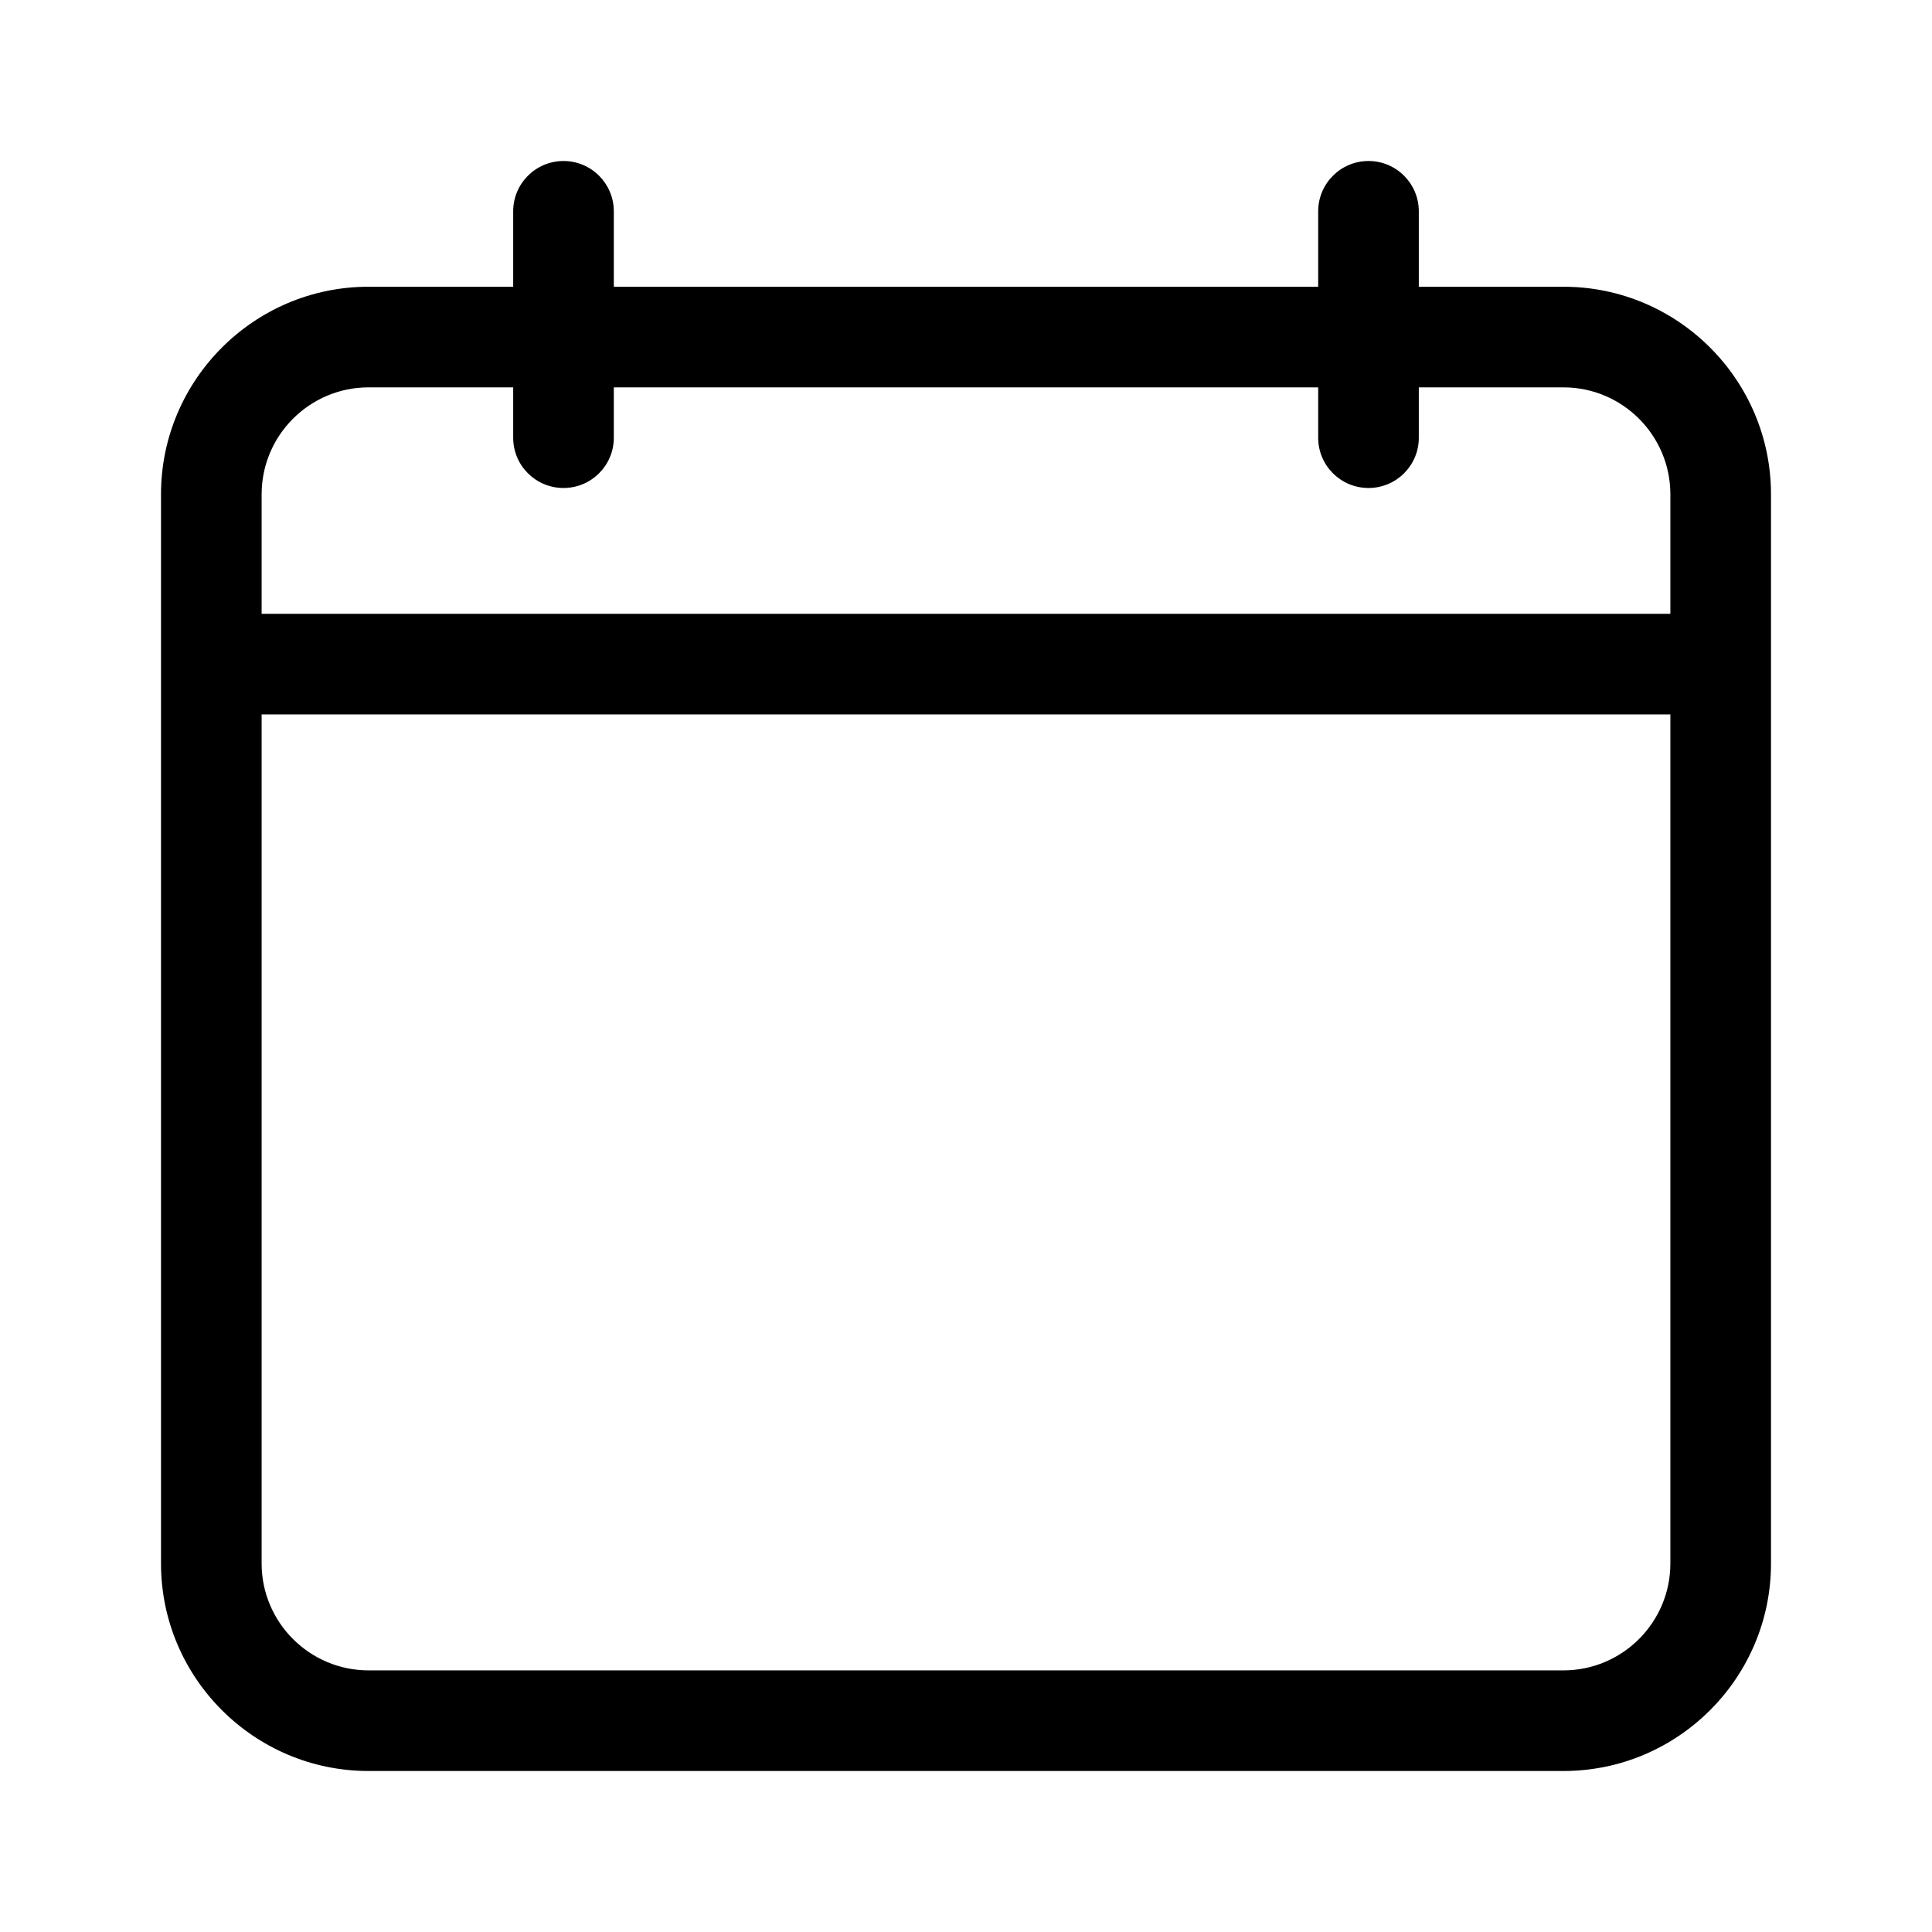
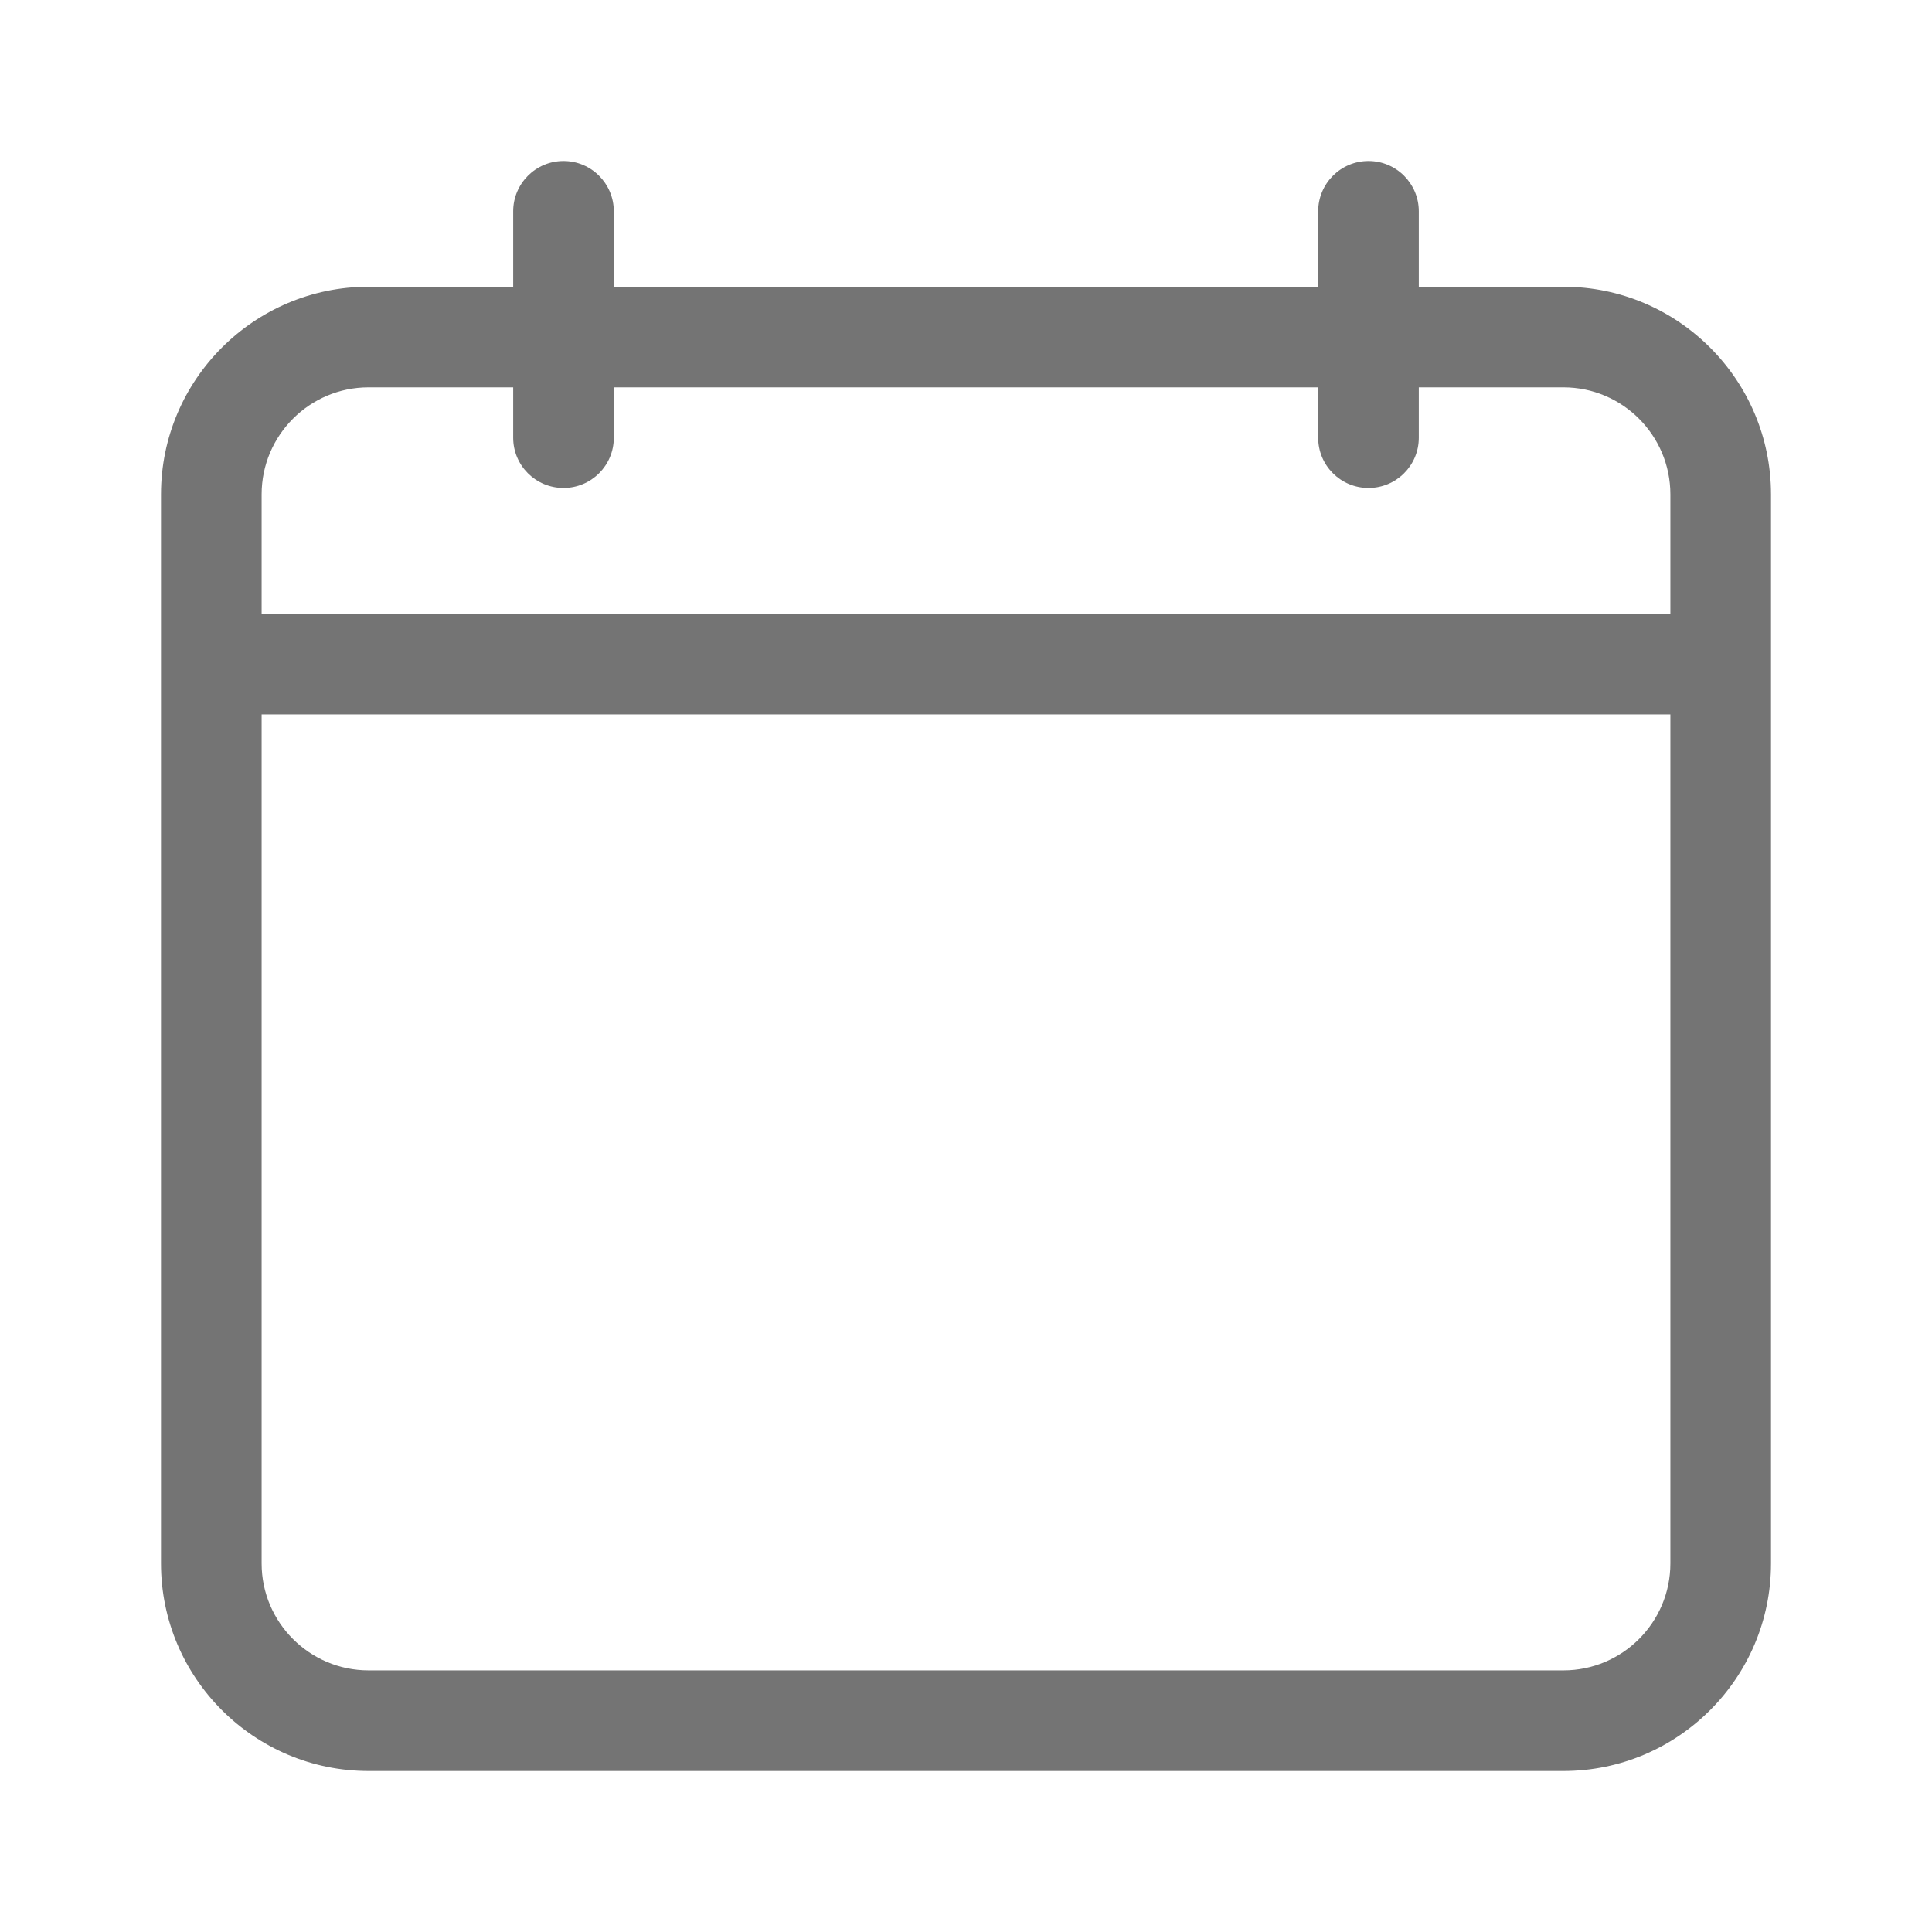
<svg xmlns="http://www.w3.org/2000/svg" width="24" height="24" viewBox="0 0 24 24" fill="none">
-   <path d="M19.422 3.562H17.625V2.625C17.625 2.28 17.345 2 17 2C16.655 2 16.375 2.28 16.375 2.625V3.562H7.625V2.625C7.625 2.28 7.345 2 7 2C6.655 2 6.375 2.28 6.375 2.625V3.562H4.578C3.157 3.562 2 4.719 2 6.141V19.422C2 20.843 3.157 22 4.578 22H19.422C20.843 22 22 20.843 22 19.422V6.141C22 4.719 20.843 3.562 19.422 3.562ZM4.578 4.812H6.375V5.438C6.375 5.783 6.655 6.062 7 6.062C7.345 6.062 7.625 5.783 7.625 5.438V4.812H16.375V5.438C16.375 5.783 16.655 6.062 17 6.062C17.345 6.062 17.625 5.783 17.625 5.438V4.812H19.422C20.154 4.812 20.75 5.408 20.75 6.141V7.625H3.25V6.141C3.25 5.408 3.846 4.812 4.578 4.812ZM19.422 20.75H4.578C3.846 20.75 3.25 20.154 3.25 19.422V8.875H20.75V19.422C20.75 20.154 20.154 20.75 19.422 20.75Z" fill="black" />
+   <path d="M19.422 3.562H17.625V2.625C17.625 2.28 17.345 2 17 2C16.655 2 16.375 2.28 16.375 2.625V3.562H7.625V2.625C7.625 2.28 7.345 2 7 2C6.655 2 6.375 2.28 6.375 2.625V3.562H4.578C3.157 3.562 2 4.719 2 6.141V19.422C2 20.843 3.157 22 4.578 22H19.422C20.843 22 22 20.843 22 19.422V6.141C22 4.719 20.843 3.562 19.422 3.562ZM4.578 4.812H6.375V5.438C6.375 5.783 6.655 6.062 7 6.062C7.345 6.062 7.625 5.783 7.625 5.438V4.812H16.375V5.438C16.375 5.783 16.655 6.062 17 6.062C17.345 6.062 17.625 5.783 17.625 5.438V4.812H19.422C20.154 4.812 20.75 5.408 20.75 6.141V7.625H3.25V6.141C3.25 5.408 3.846 4.812 4.578 4.812ZM19.422 20.75H4.578C3.846 20.75 3.25 20.154 3.25 19.422V8.875H20.75V19.422C20.75 20.154 20.154 20.75 19.422 20.75Z" fill="#747474" />
</svg>
